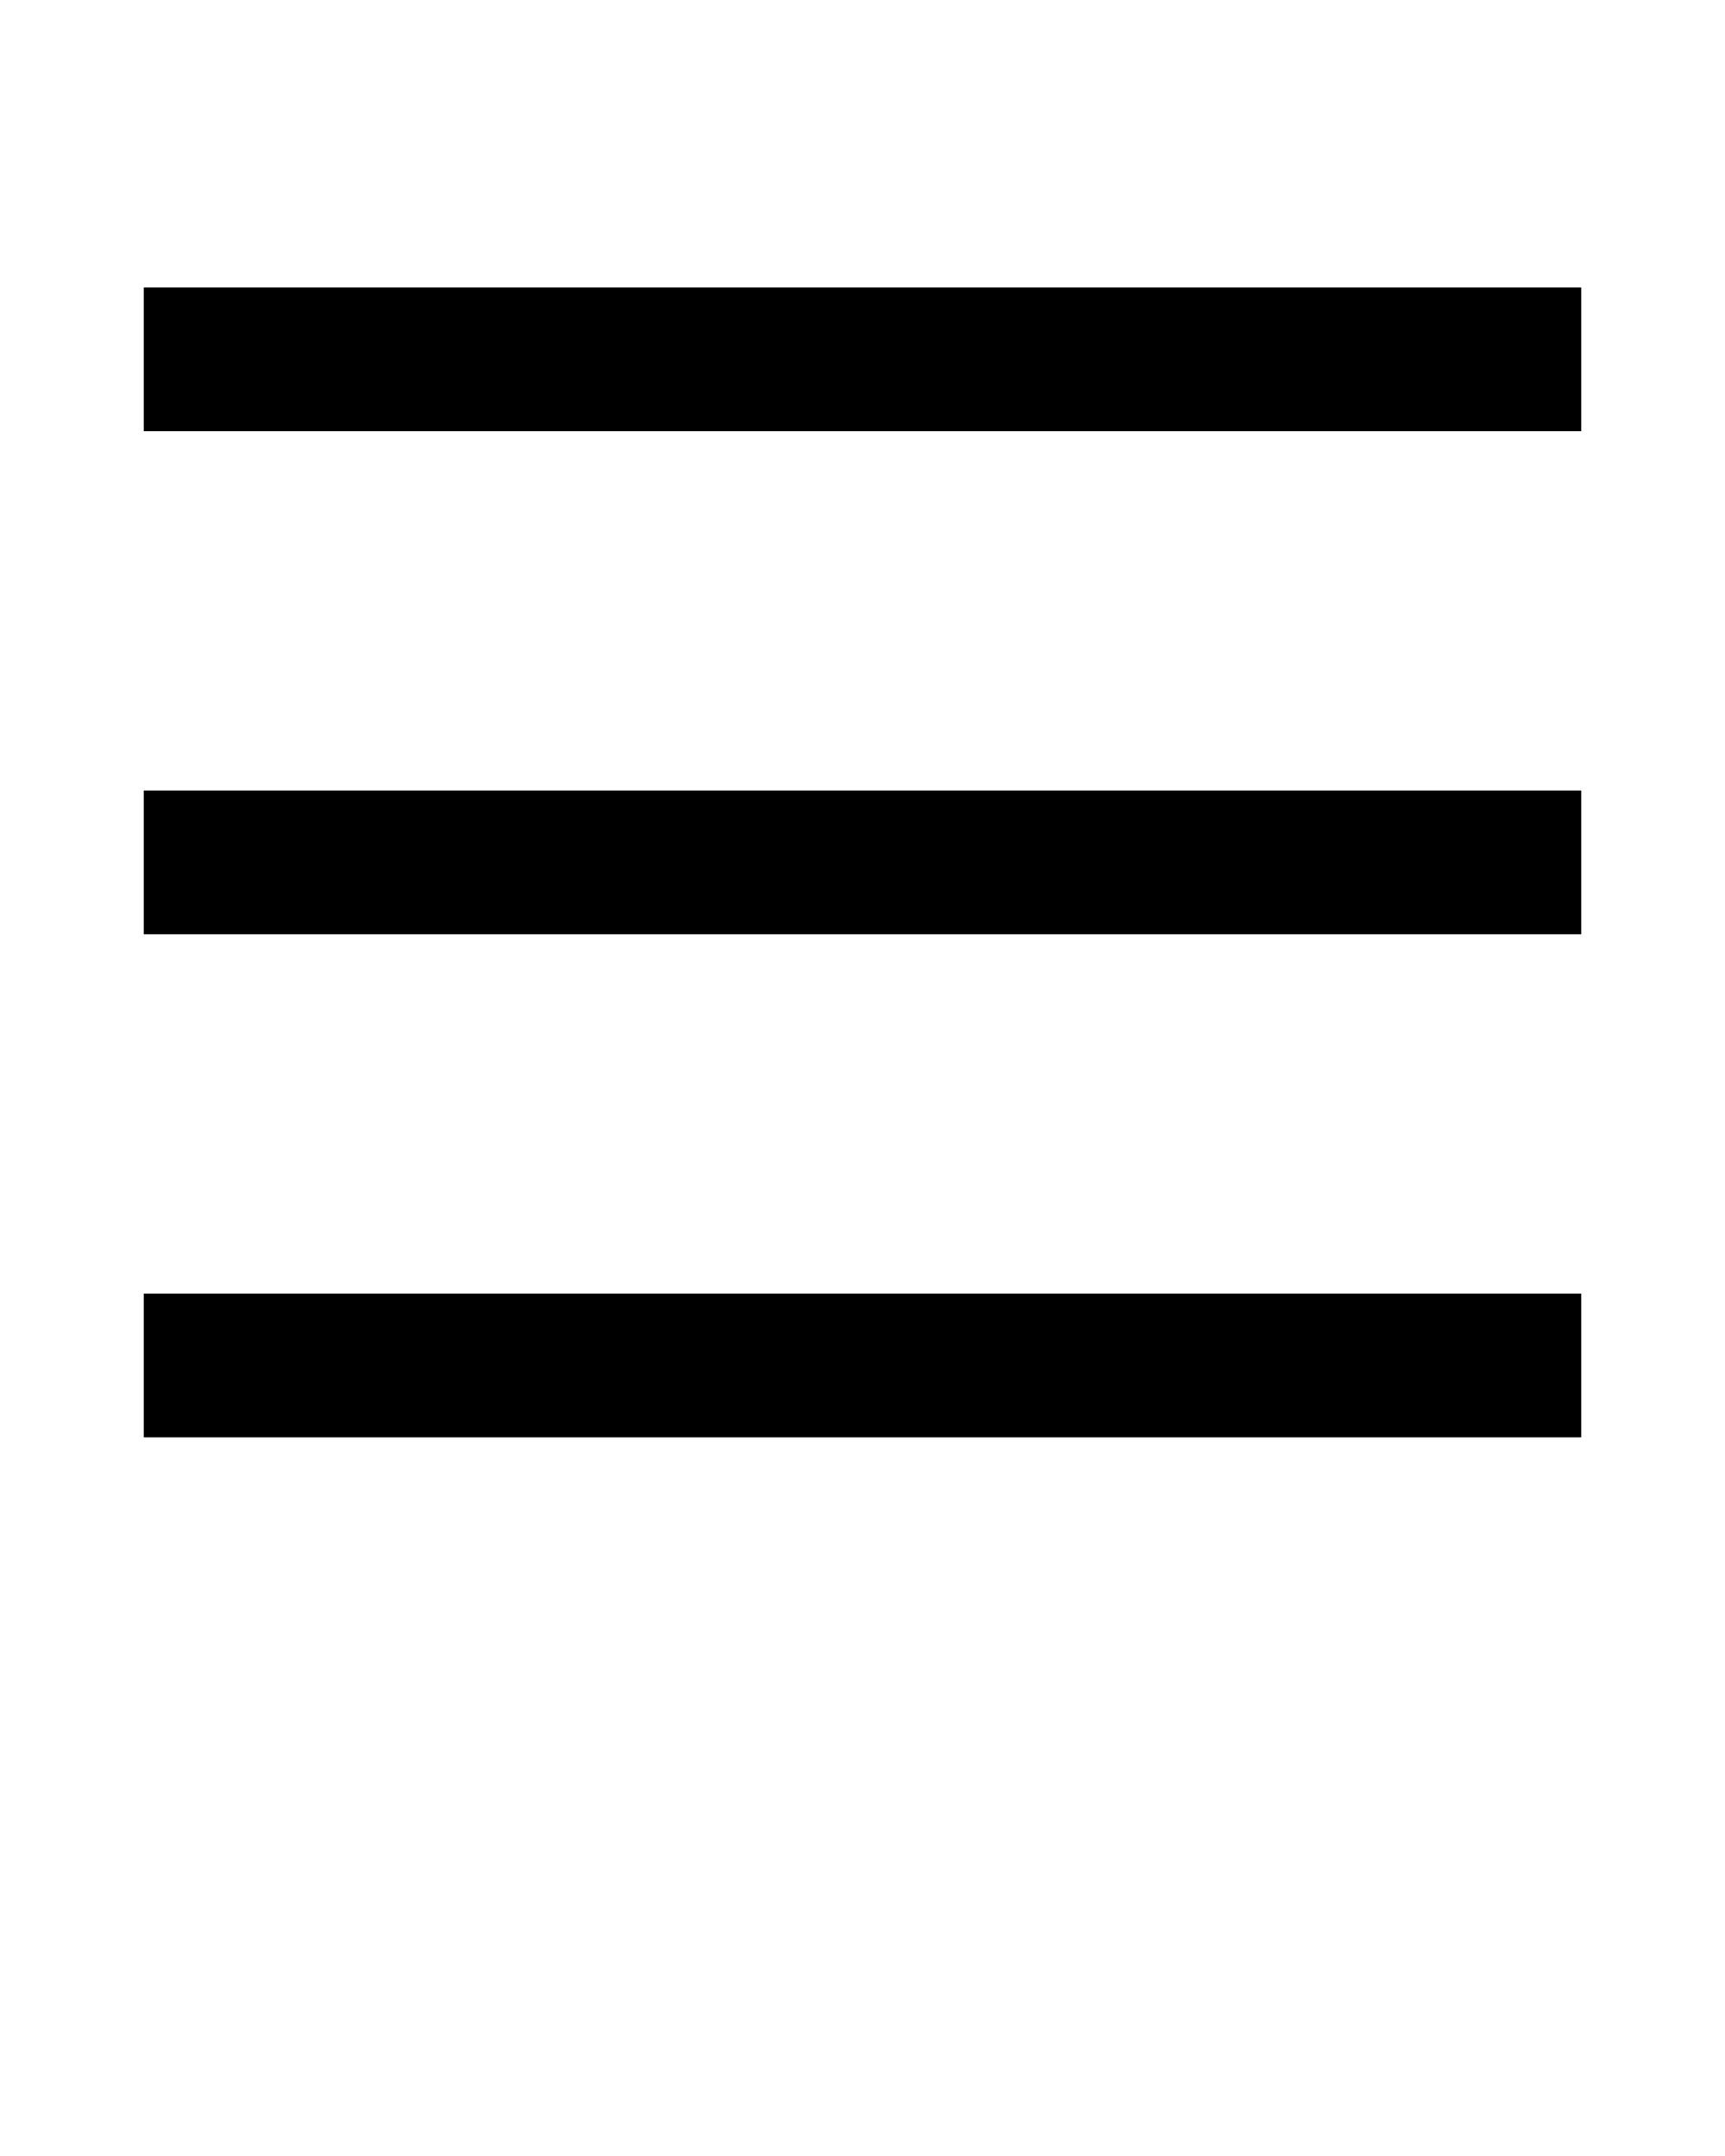
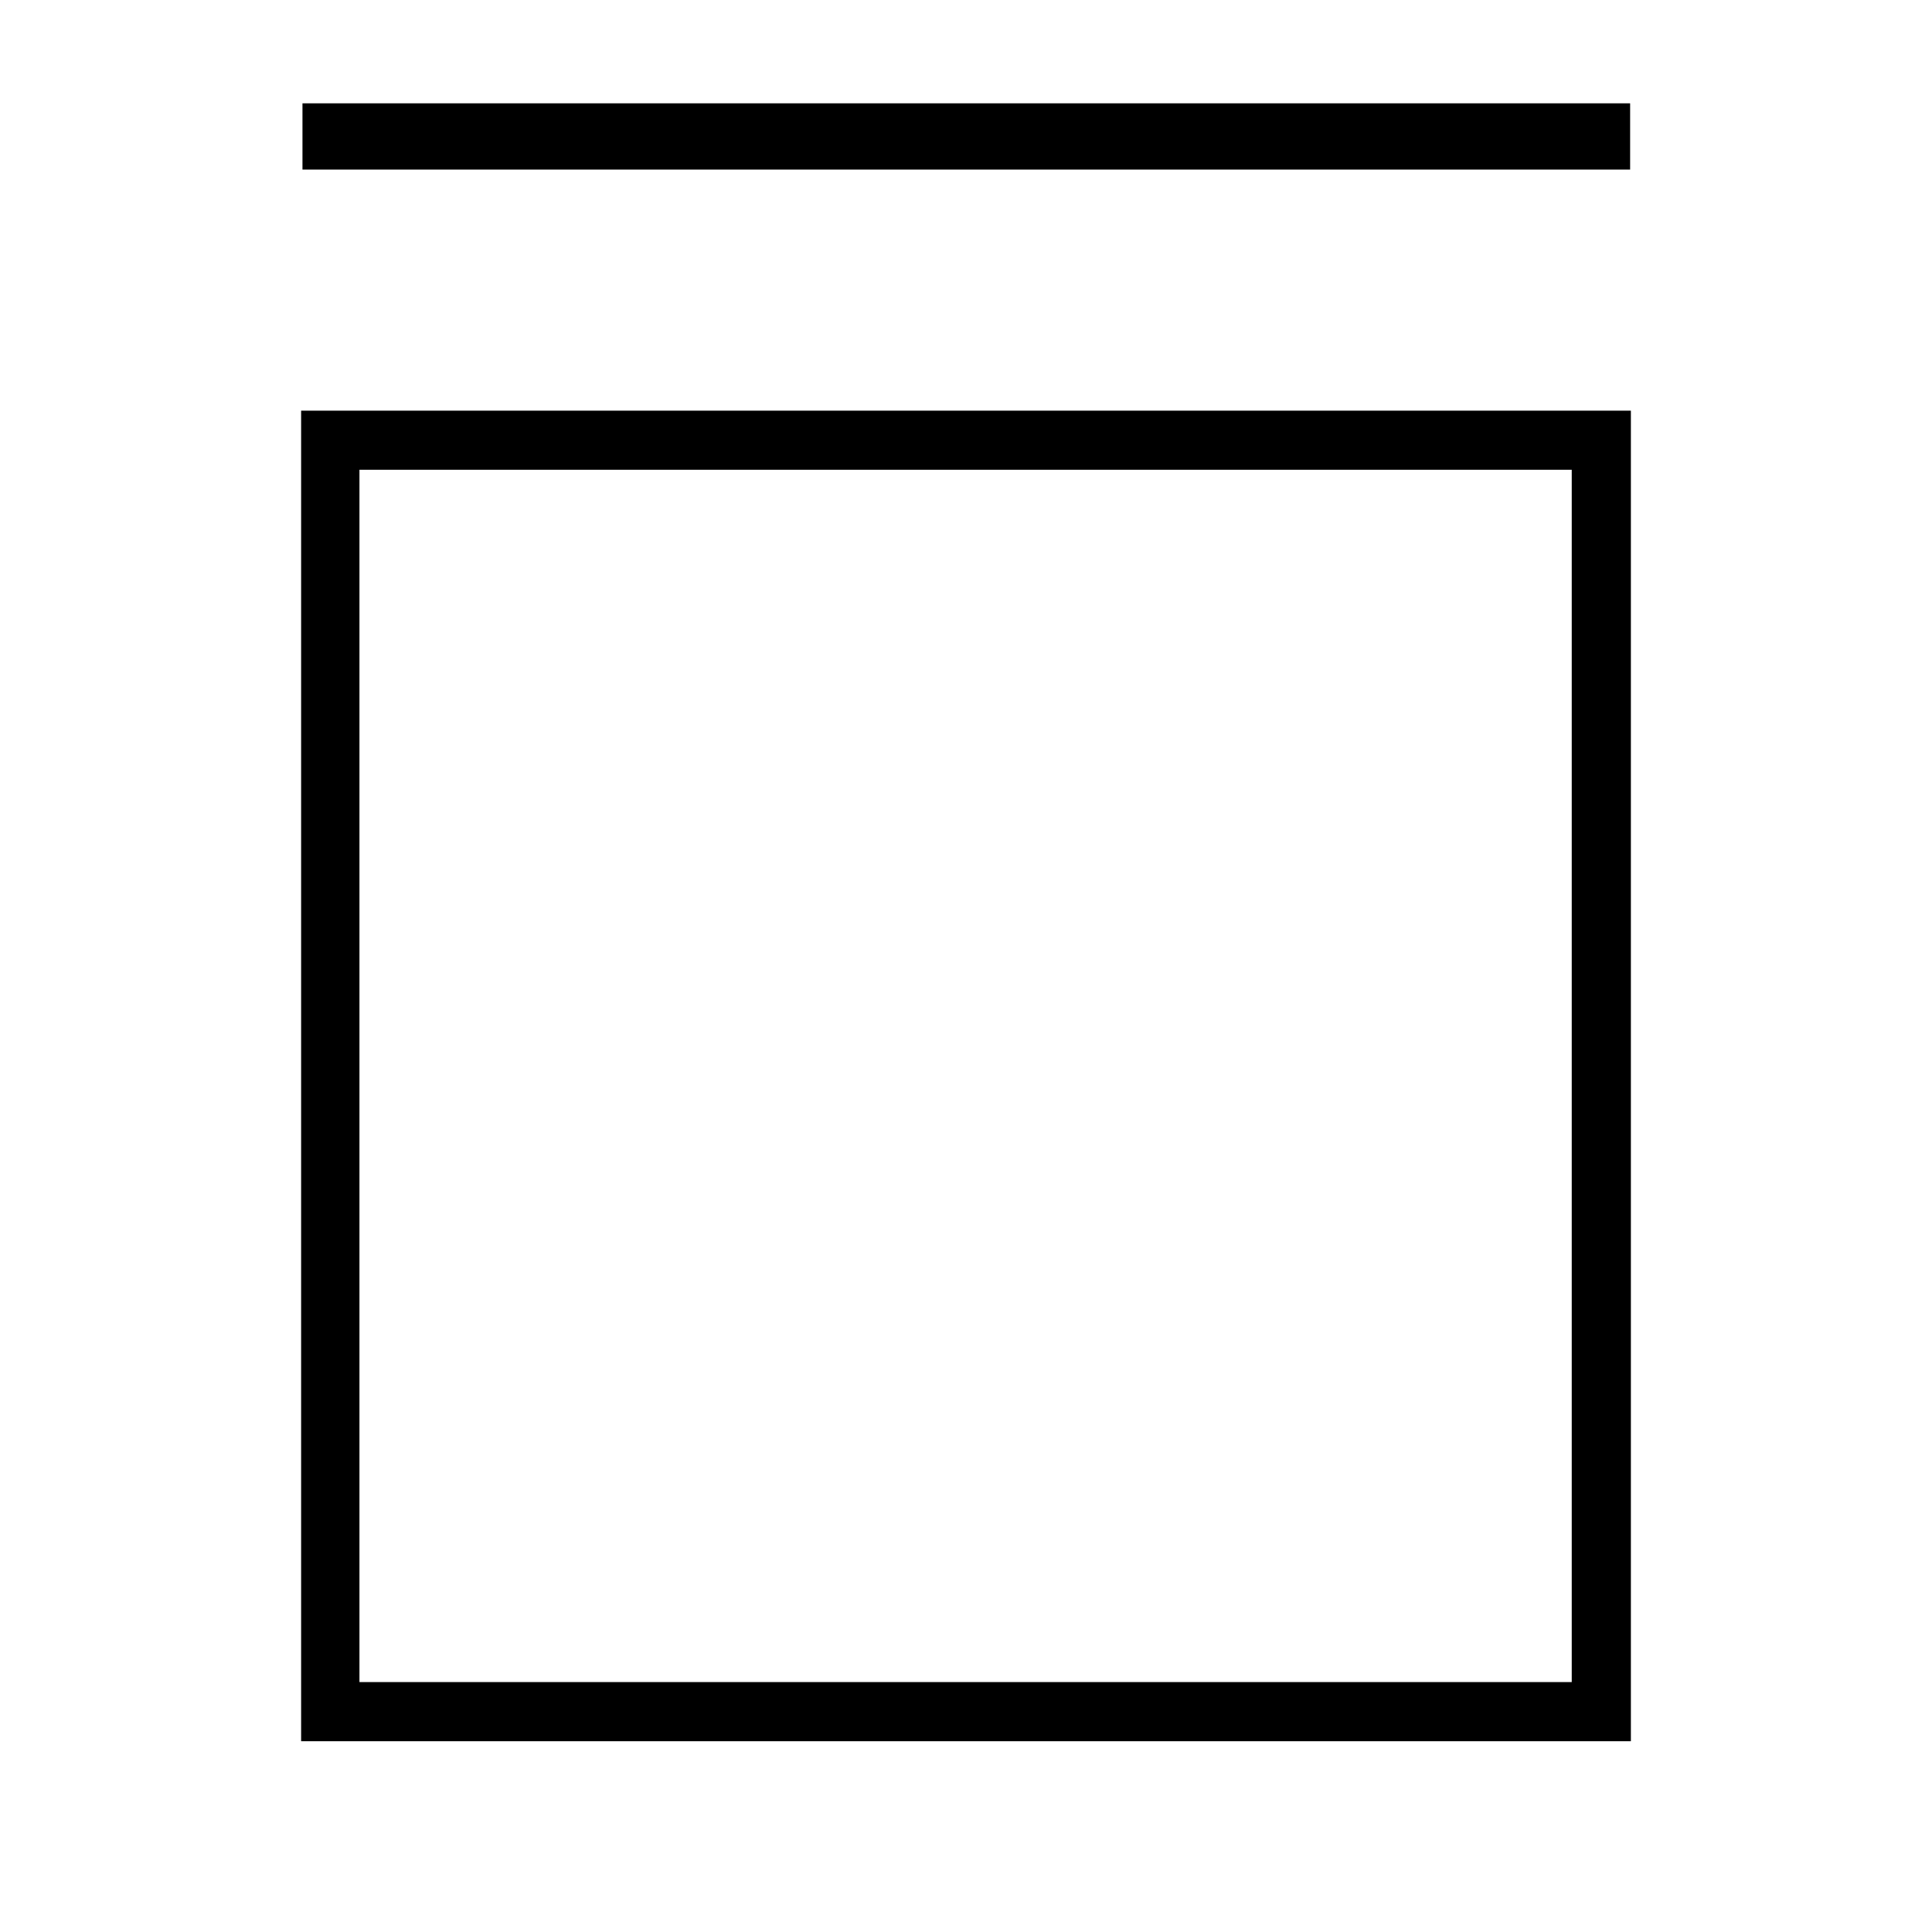
- <svg xmlns="http://www.w3.org/2000/svg" viewBox="0 0 24 30" version="1.1" x="0px" y="0px">
-   <g stroke="none" stroke-width="1" fill="none" fill-rule="evenodd">
-     <path d="M2,4 L22,4 L22,6 L2,6 L2,4 Z M2,11 L22,11 L22,13 L2,13 L2,11 Z M2,18 L22,18 L22,20 L2,20 L2,18 Z" fill="#000000" />
+ <svg xmlns="http://www.w3.org/2000/svg" style="isolation:isolate" viewBox="0 0 100 100" width="100pt" height="100pt">
+   <defs>
+     <clipPath id="_clipPath_PI69OpPnYc3e9qBN9BCpCadvUf1H6XkP">
+       <rect width="100" height="100" />
+     </clipPath>
+   </defs>
+   <g clip-path="url(#_clipPath_PI69OpPnYc3e9qBN9BCpCadvUf1H6XkP)">
+     <clipPath id="_clipPath_cCq00UngEcxLmlTA3PGryFjVgU69OFt3">
+       <rect x="0" y="0" width="100" height="100" transform="matrix(1,0,0,1,0,0)" fill="rgb(255,255,255)" />
+     </clipPath>
+     <g clip-path="url(#_clipPath_cCq00UngEcxLmlTA3PGryFjVgU69OFt3)">
+       <g />
+       <g>
+         <g>
+           <path d=" M 82.884 90.125 Q 83.729 90.125 84.414 90.125 L 84.414 21.255 Q 83.729 21.255 82.884 21.255 L 17.074 21.255 Q 16.229 21.255 15.586 21.255 L 15.586 90.125 L 17.074 90.125 L 82.884 90.125 Z  M 81.353 87.064 L 18.605 87.064 L 18.605 24.316 L 81.353 24.316 L 81.353 87.064 Z " fill="rgb(0,0,0)" />
+           <rect x="0" y="0" width="100" height="100" transform="matrix(1,0,0,1,0,0)" fill="none" />
+         </g>
+       </g>
+     </g>
+     <rect x="15.656" y="5.348" width="68.719" height="3.43" transform="matrix(1,0,0,1,0,0)" fill="rgb(0,0,0)" />
  </g>
-   <text x="0" y="39" fill="#000000" font-size="5px" font-weight="bold" font-family="'Helvetica Neue', Helvetica, Arial-Unicode, Arial, Sans-serif">Created by jackie</text>
-   <text x="0" y="44" fill="#000000" font-size="5px" font-weight="bold" font-family="'Helvetica Neue', Helvetica, Arial-Unicode, Arial, Sans-serif">from the Noun Project</text>
</svg>
